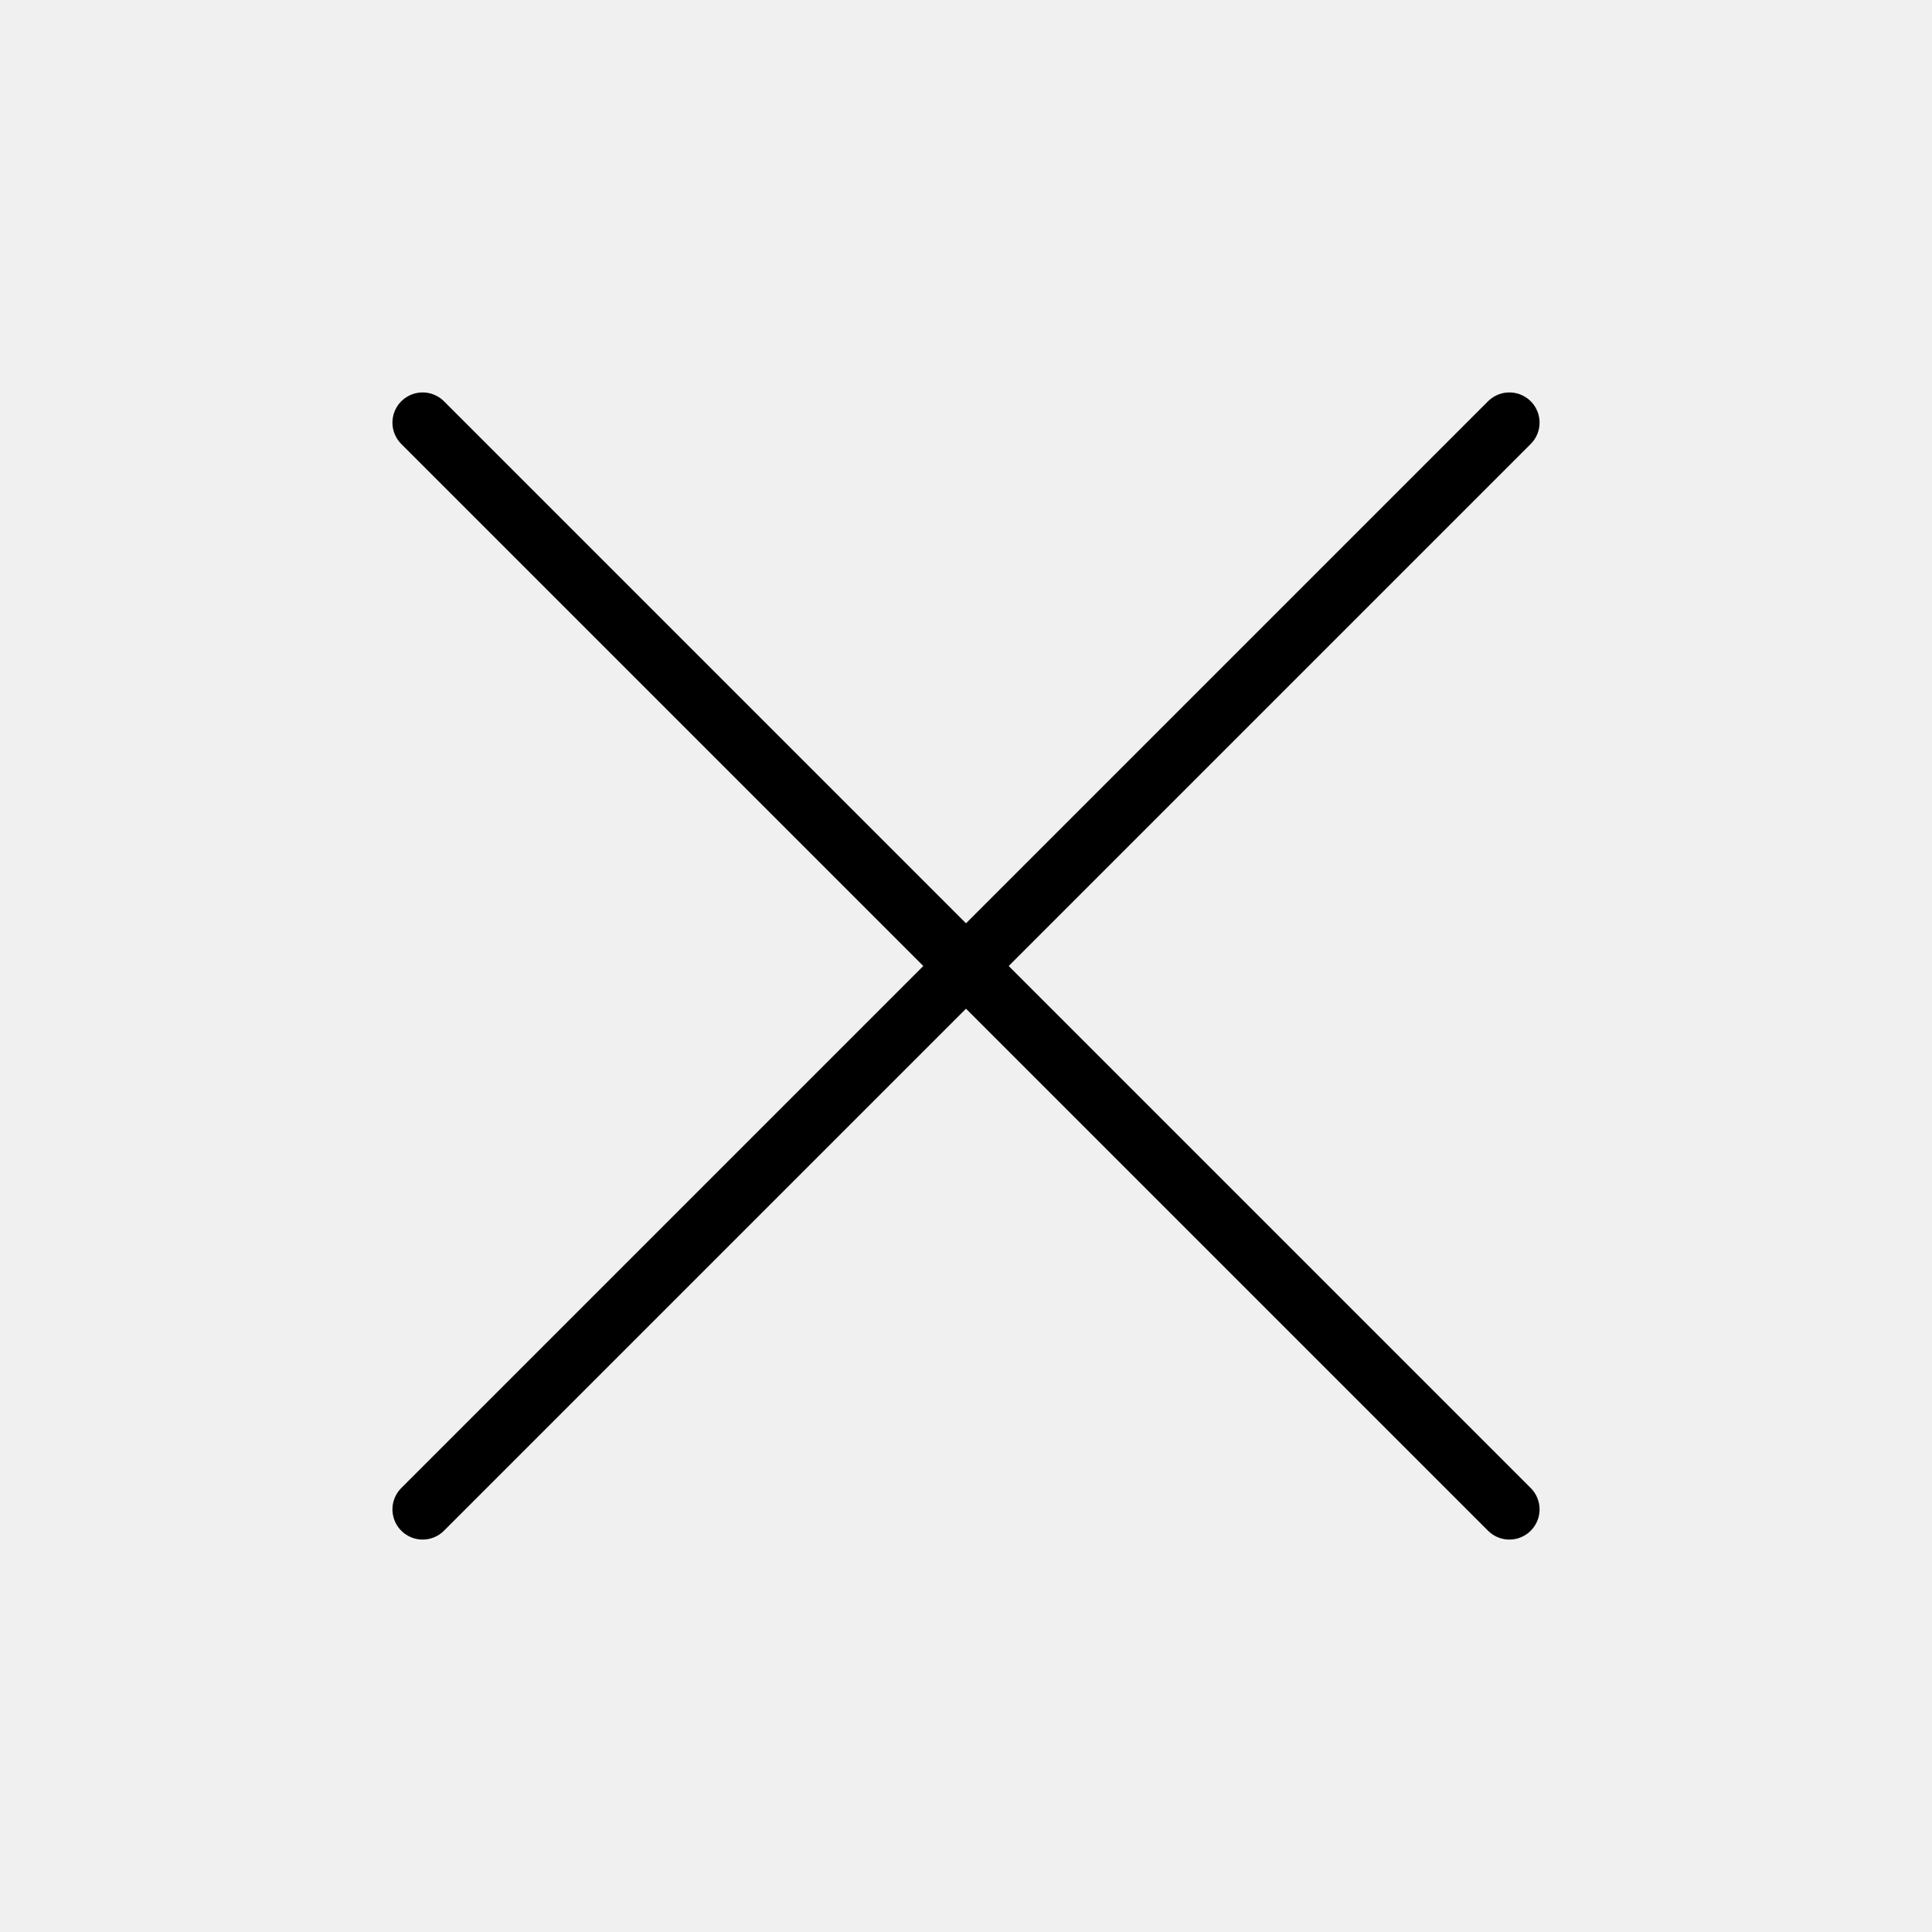
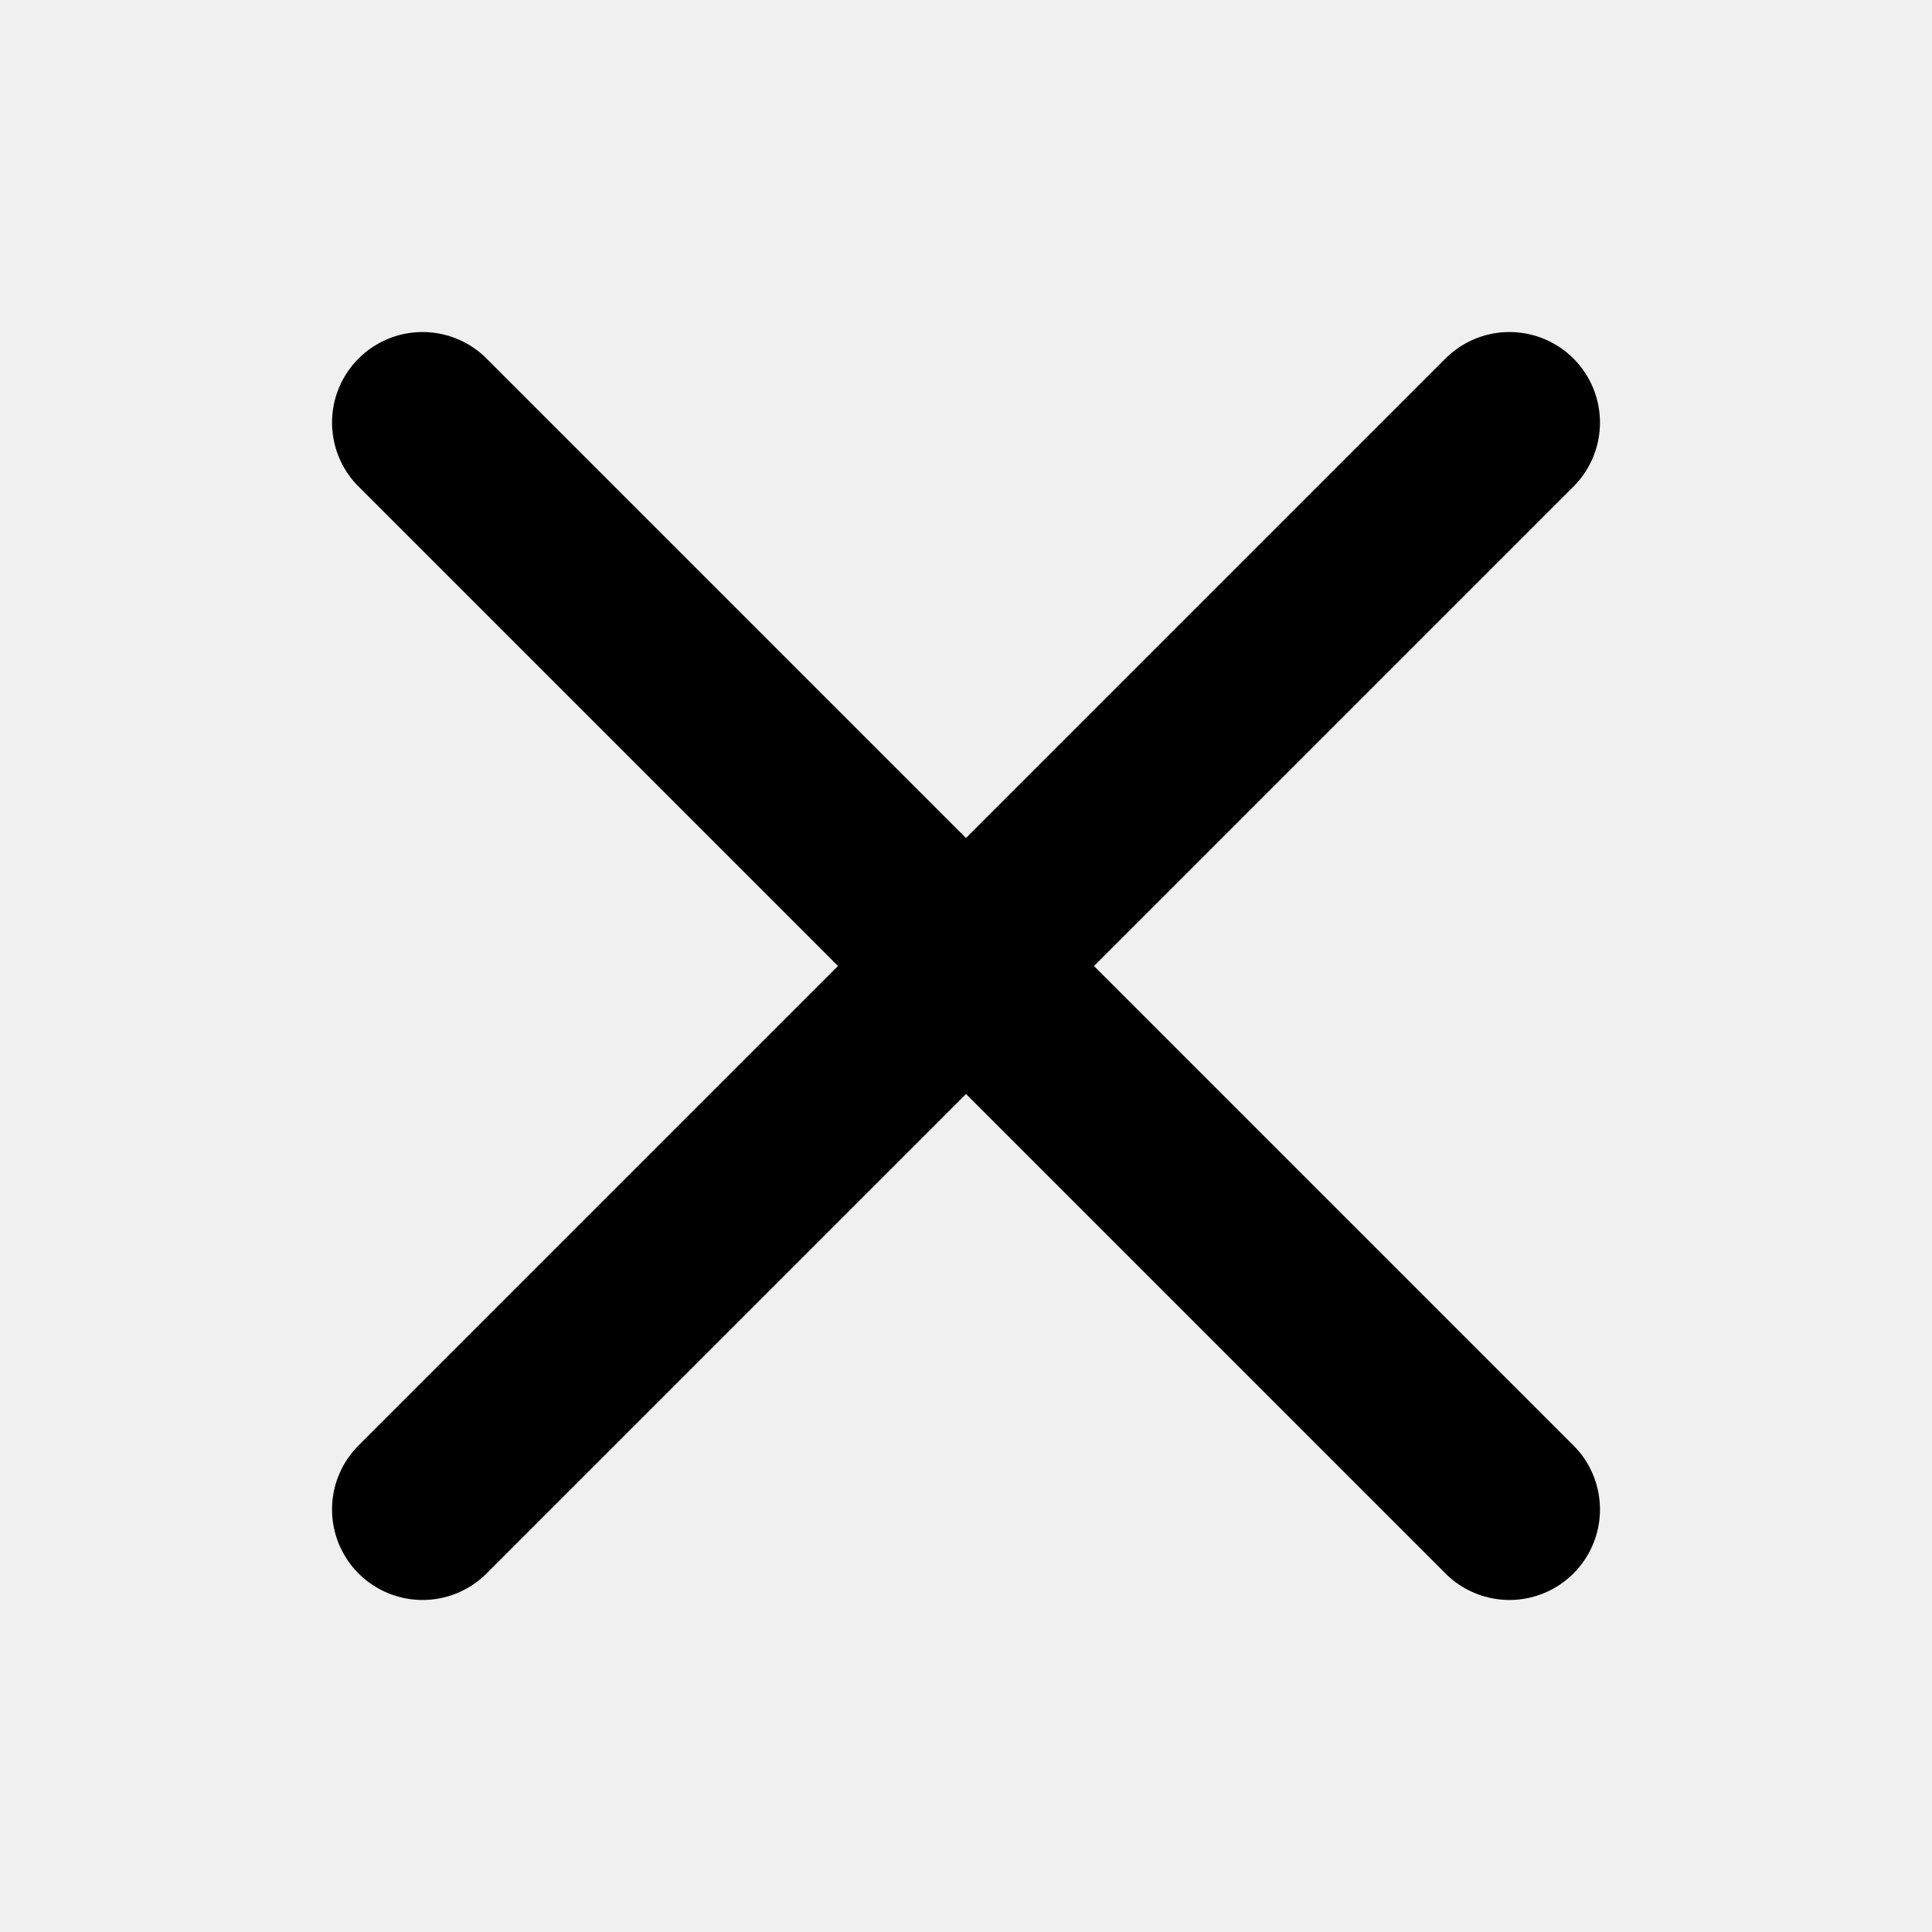
- <svg xmlns="http://www.w3.org/2000/svg" width="24" height="24" viewBox="0 0 24 24" fill="none">
-   <g clip-path="url(#clip0_514_514)">
-     <path d="M18.75 5.25L5.25 18.75" stroke="currentColor" stroke-width="0.75" stroke-linecap="round" stroke-linejoin="round" />
-     <path d="M18.75 18.75L5.25 5.25" stroke="currentColor" stroke-width="0.75" stroke-linecap="round" stroke-linejoin="round" />
+ <svg xmlns="http://www.w3.org/2000/svg" width="100%" height="100%" viewBox="0 0 14 14" fill="none">
+   <g clip-path="url(#clip0_1535_2424)">
+     <path d="M10.938 3.062L3.062 10.938" stroke="currentColor" stroke-width="1.312" stroke-linecap="round" stroke-linejoin="round" />
+     <path d="M10.938 10.938L3.062 3.062" stroke="currentColor" stroke-width="1.312" stroke-linecap="round" stroke-linejoin="round" />
  </g>
  <defs>
-     <clipPath id="clip0_514_514">
-       <rect width="24" height="24" fill="white" />
+     <clipPath id="clip0_1535_2424">
+       <rect width="14" height="14" fill="white" />
    </clipPath>
  </defs>
</svg>
